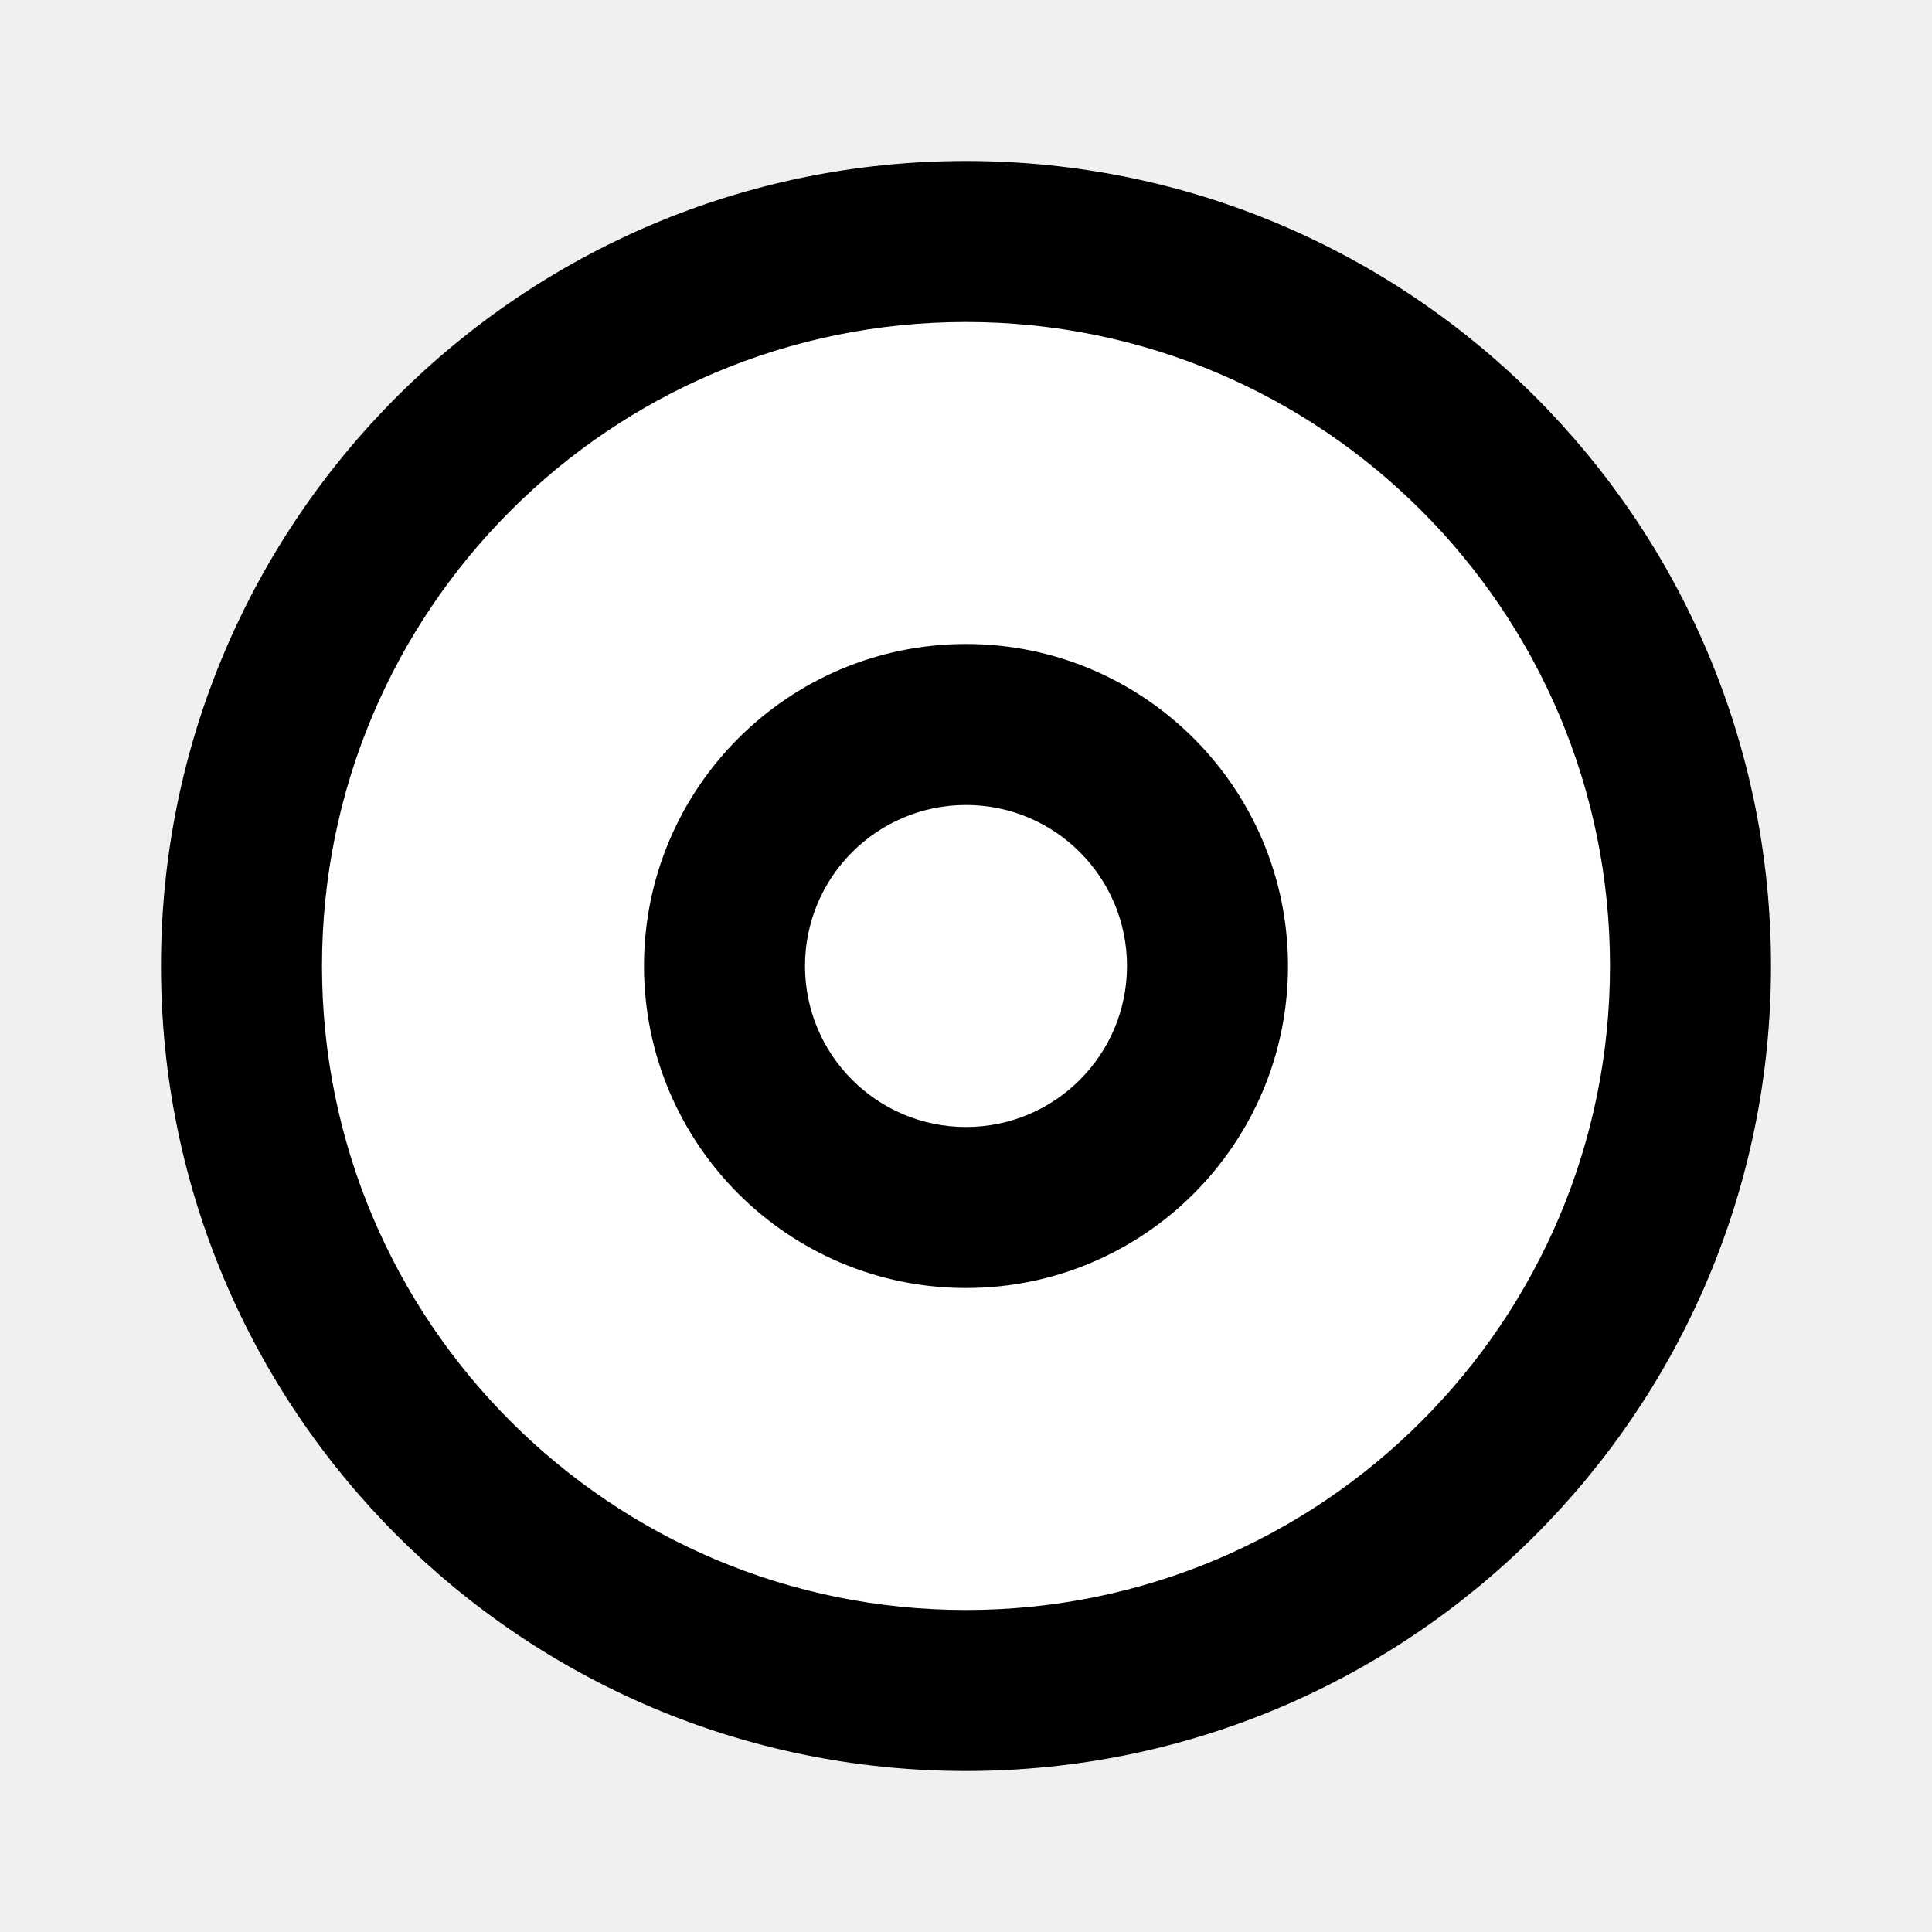
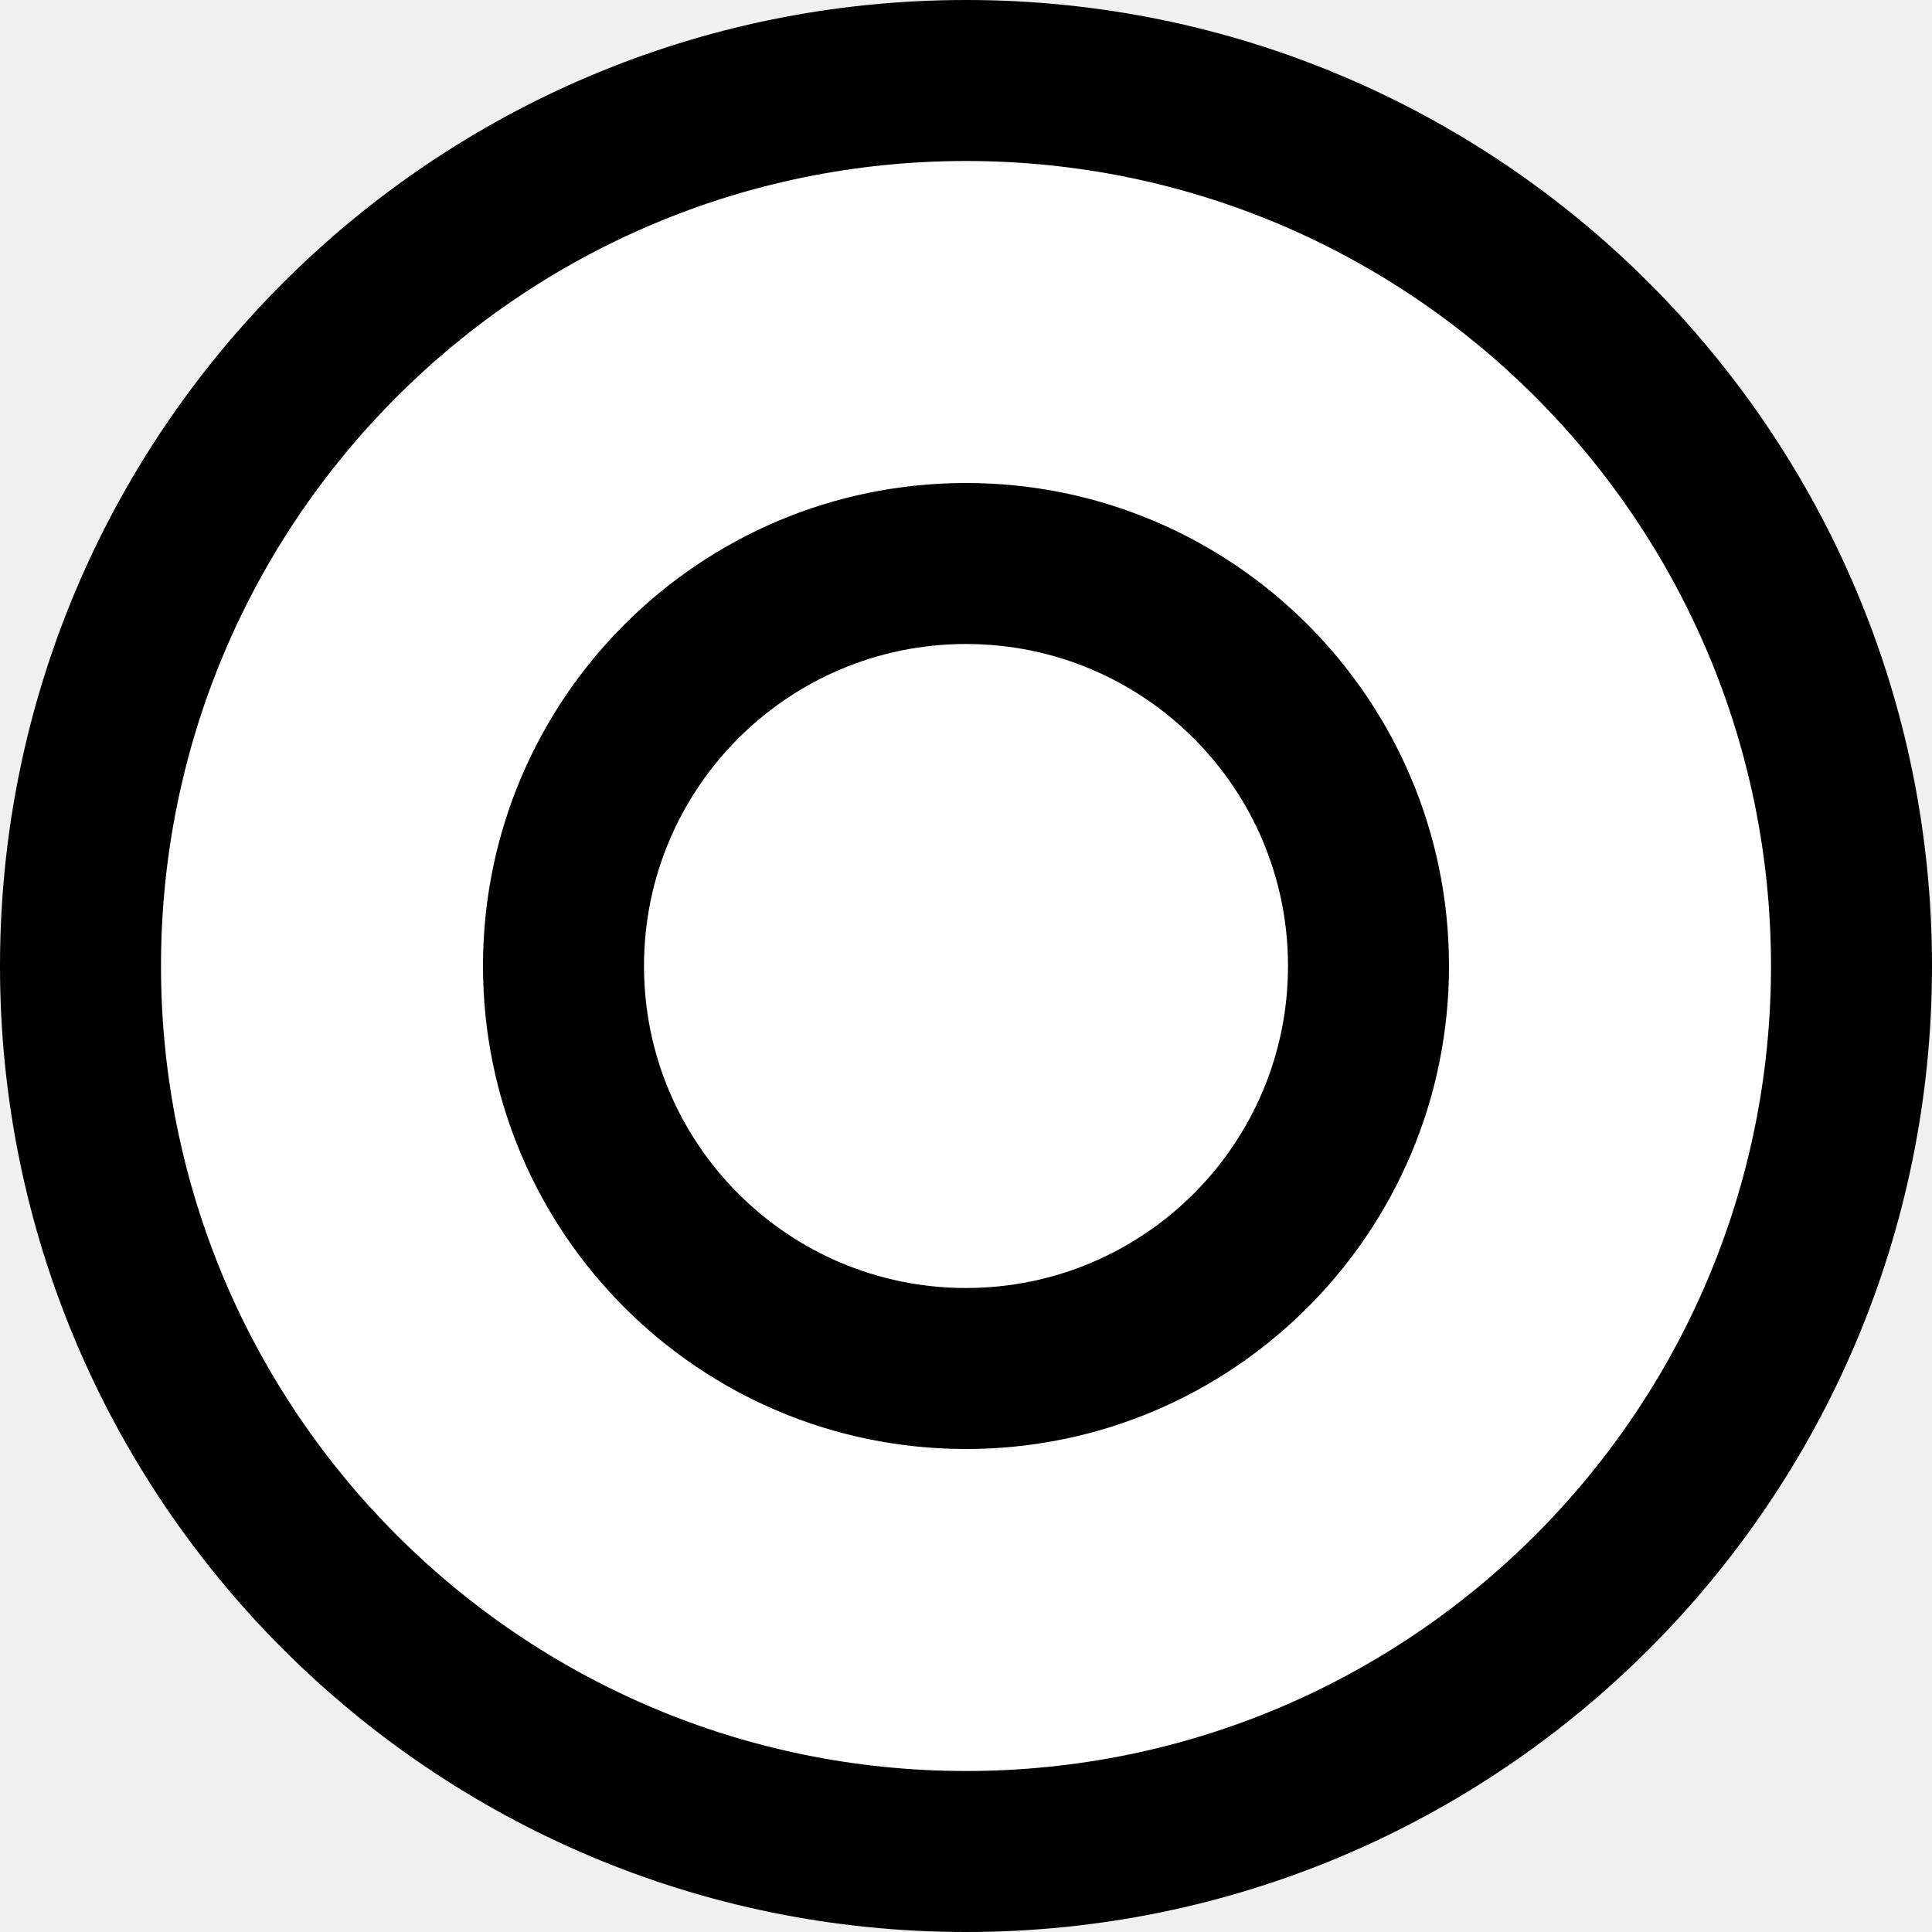
<svg xmlns="http://www.w3.org/2000/svg" width="12" height="12" viewBox="0 0 12 12">
-   <circle fill="#000000" cx="6" cy="6" r="5" />
-   <circle fill="#ffffff" cx="6" cy="6" r="4" />
-   <circle fill="#000000" cx="6" cy="6" r="2" />
-   <circle fill="#ffffff" cx="6" cy="6" r="1" />
+   <circle fill="#000000" cx="6" cy="6" r="6" />
+   <circle fill="#ffffff" cx="6" cy="6" r="5" />
+   <circle fill="#000000" cx="6" cy="6" r="3" />
+   <circle fill="#ffffff" cx="6" cy="6" r="2" />
</svg>
